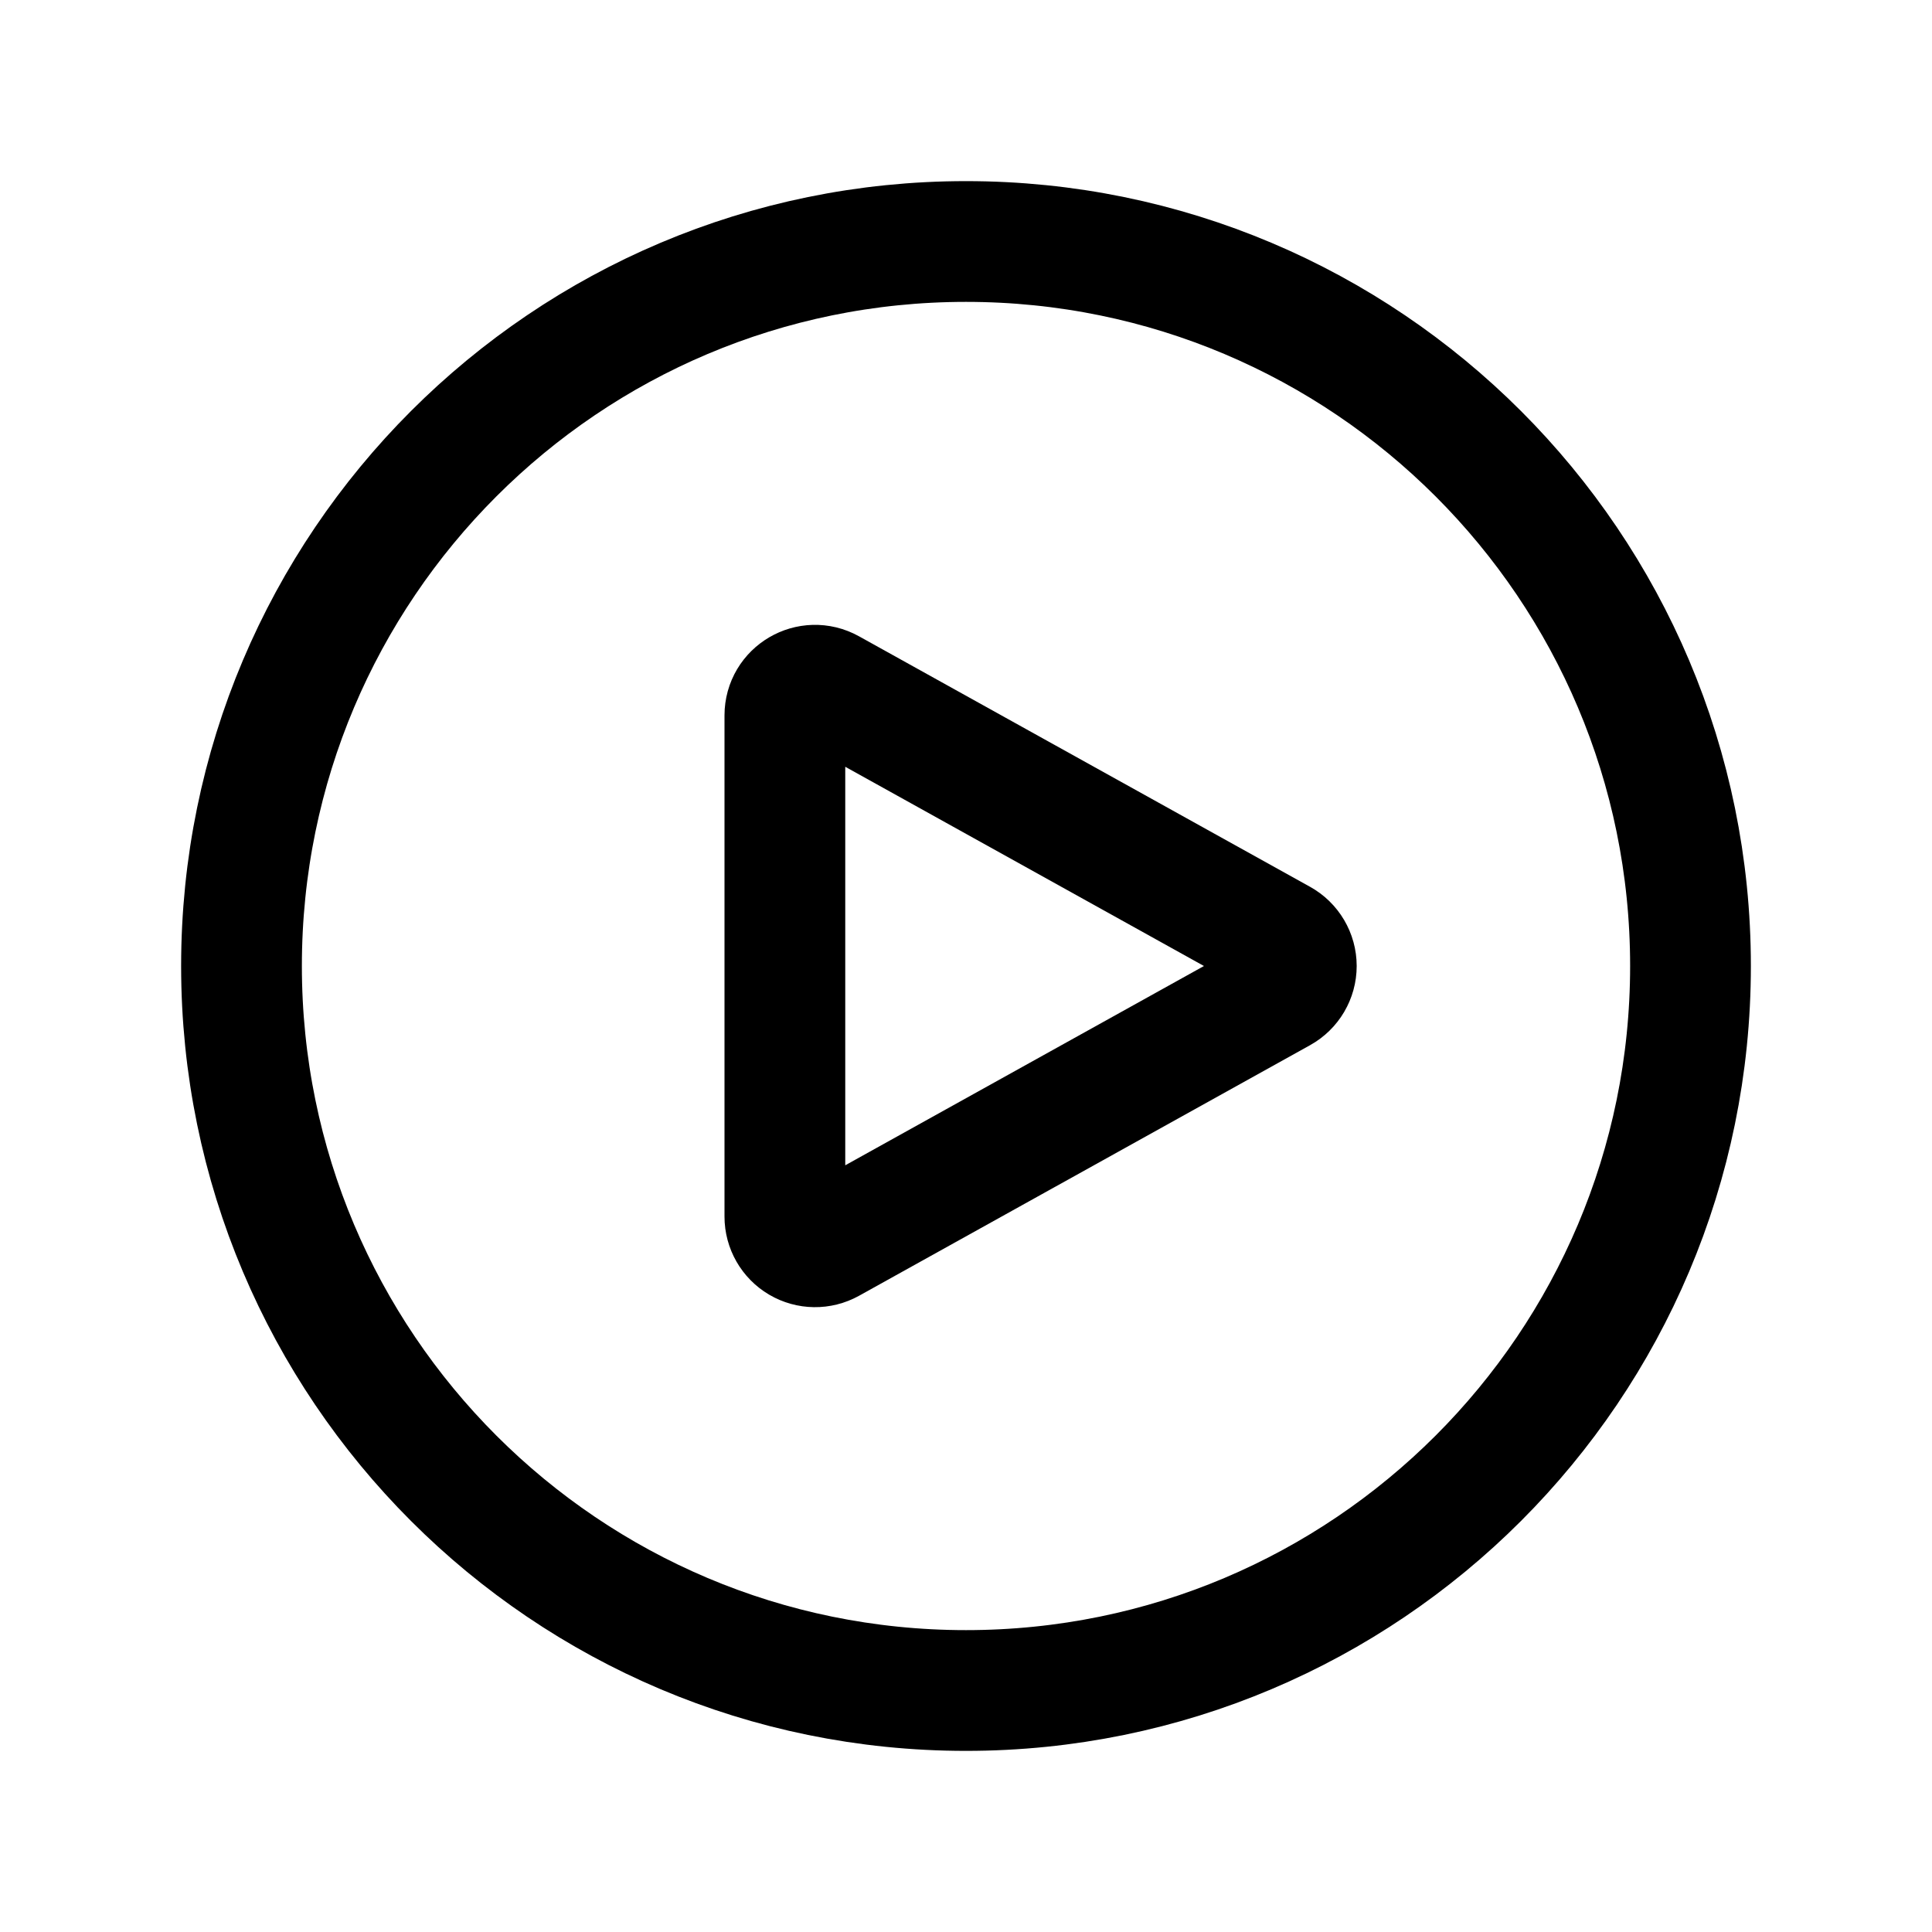
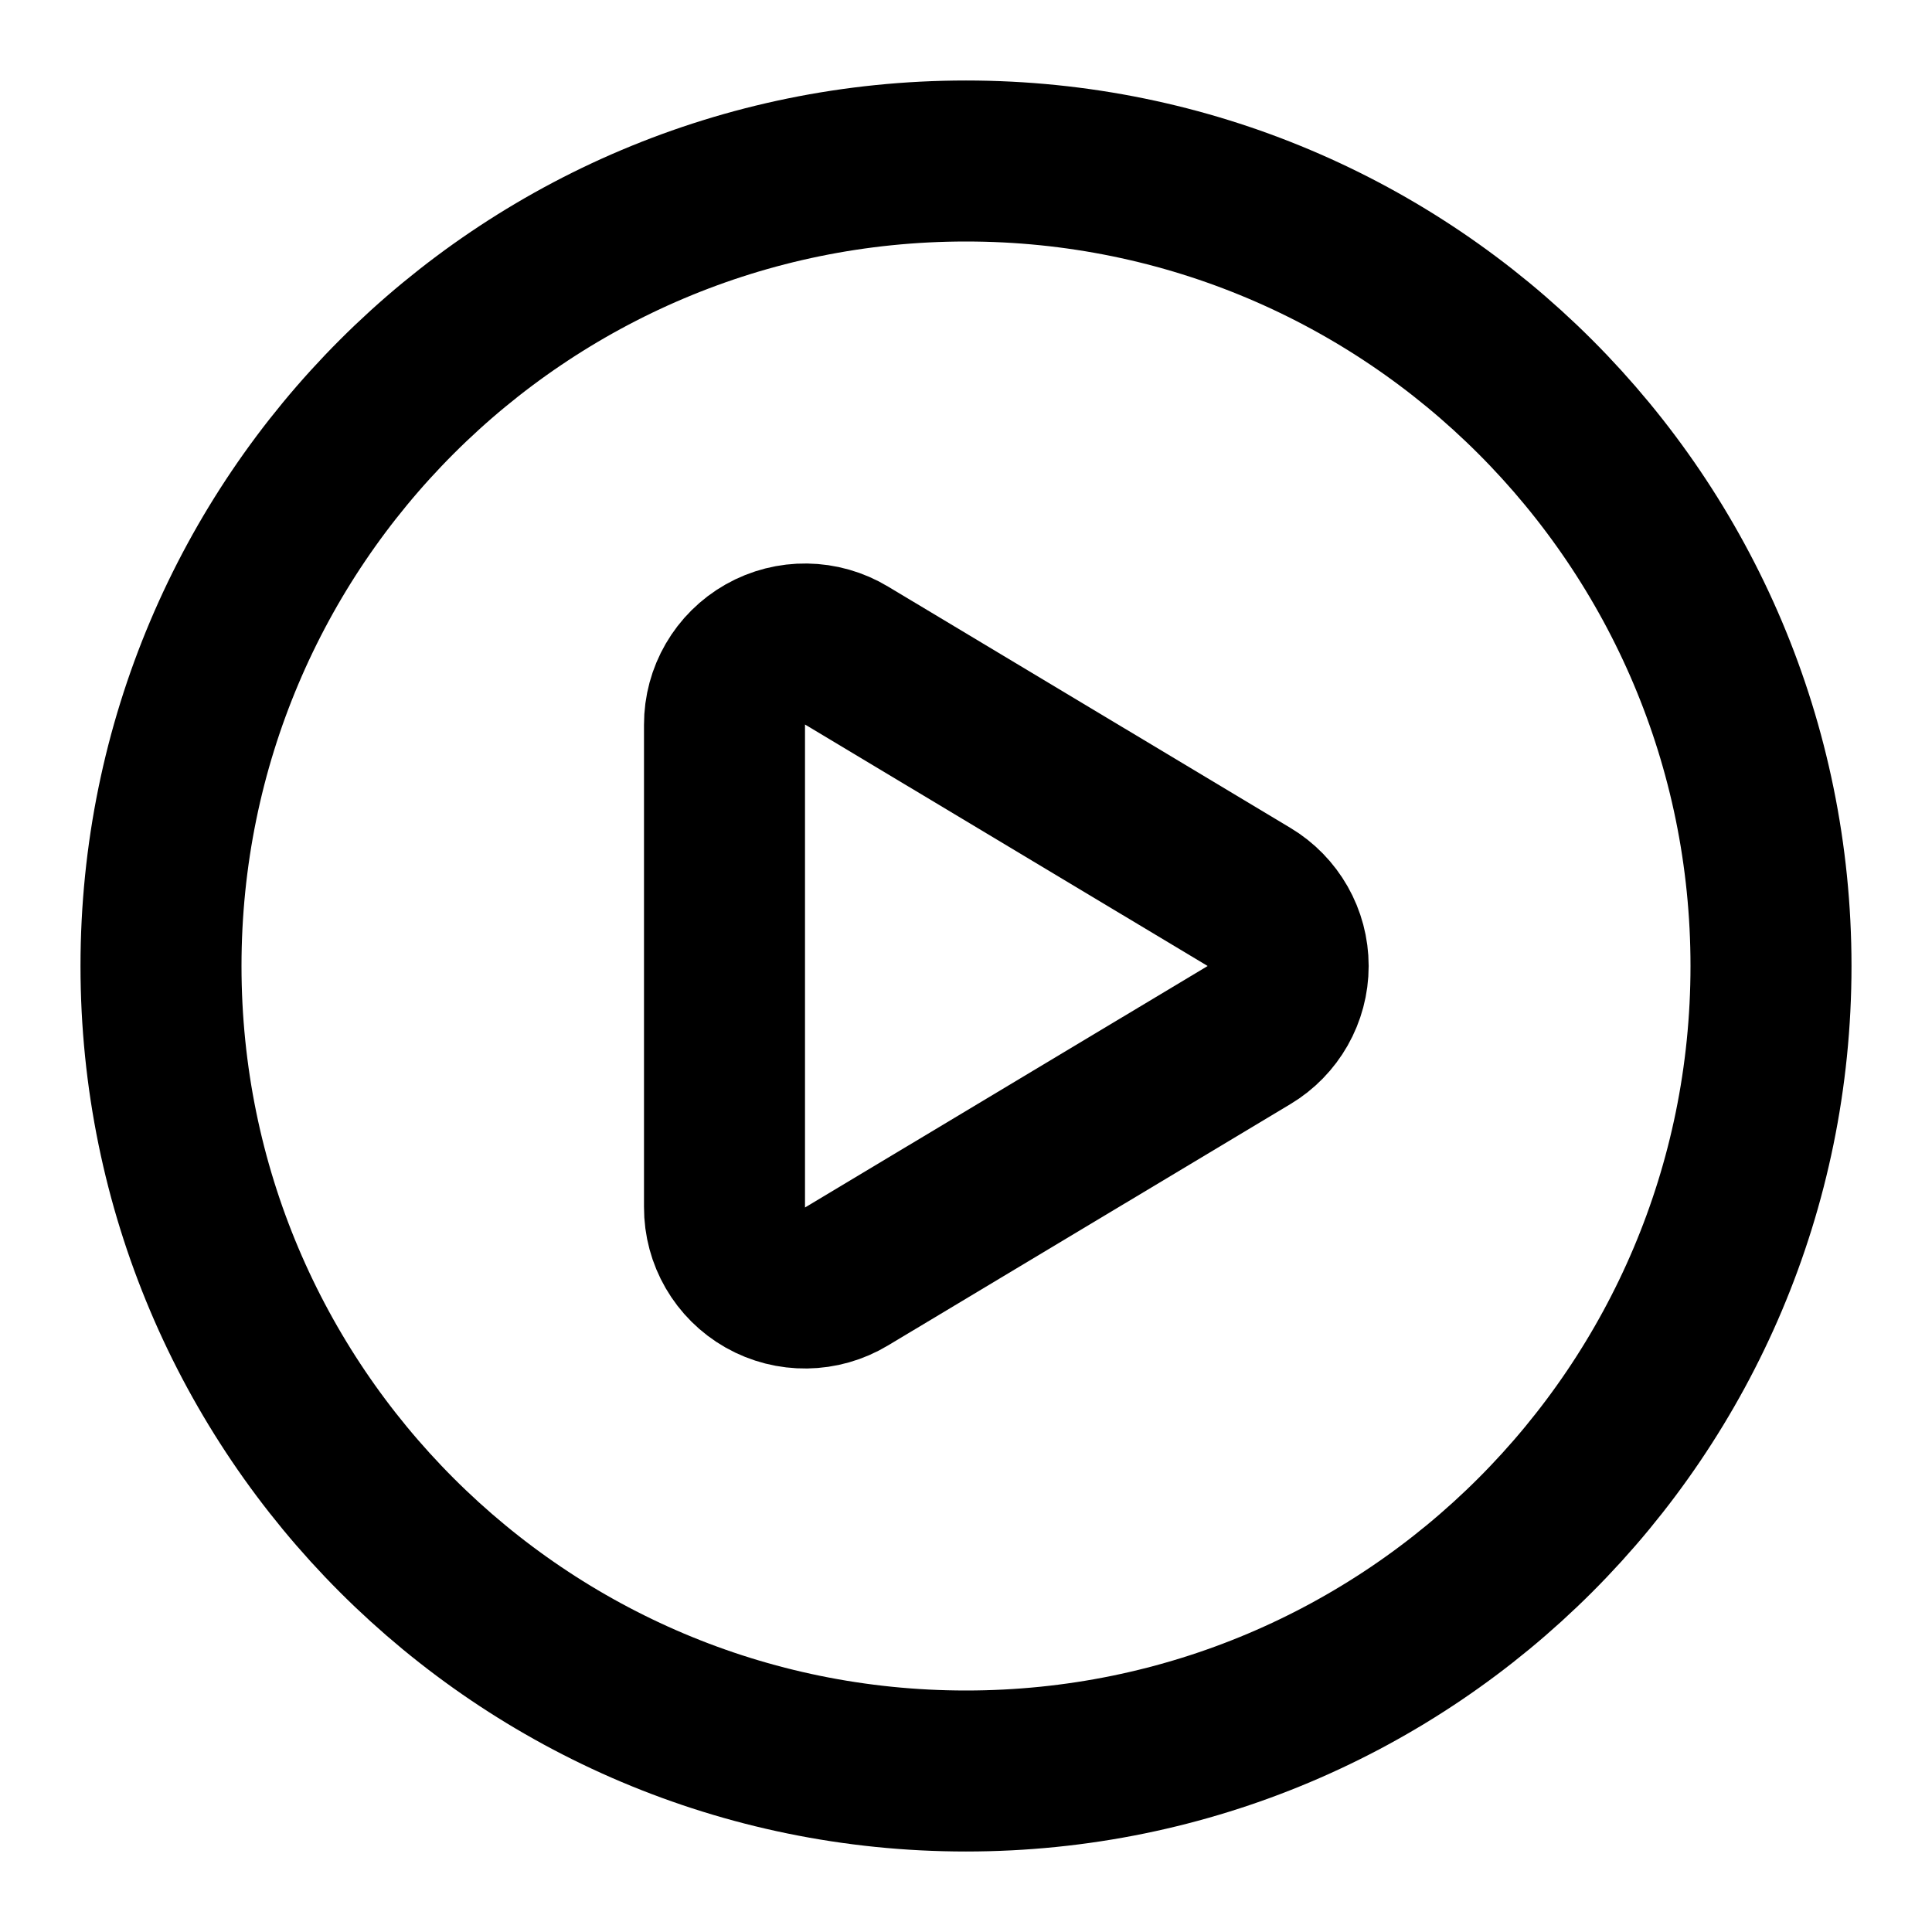
- <svg xmlns="http://www.w3.org/2000/svg" fill="none" viewBox="0 0 24 24" stroke-width="1.5" stroke="currentColor" aria-hidden="true" data-slot="icon">
-   <path stroke-linecap="round" stroke-linejoin="round" d="M21 12a9 9 0 1 1-18 0 9 9 0 0 1 18 0Z" />
-   <path stroke-linecap="round" stroke-linejoin="round" d="M15.91 11.672a.375.375 0 0 1 0 .656l-5.603 3.113a.375.375 0 0 1-.557-.328V8.887c0-.286.307-.466.557-.327l5.603 3.112Z" />
+ <svg xmlns="http://www.w3.org/2000/svg" class="lucide lucide-play-circle" width="24" height="24" viewBox="0 0 24 24" fill="none" stroke="currentColor" stroke-width="2" stroke-linecap="round" stroke-linejoin="round">
+   <path d="M9 9.003a1 1 0 0 1 1.517-.859l4.997 2.997a1 1 0 0 1 0 1.718l-4.997 2.997A1 1 0 0 1 9 14.996z" />
+   <circle cx="12" cy="12" r="10" />
</svg>
